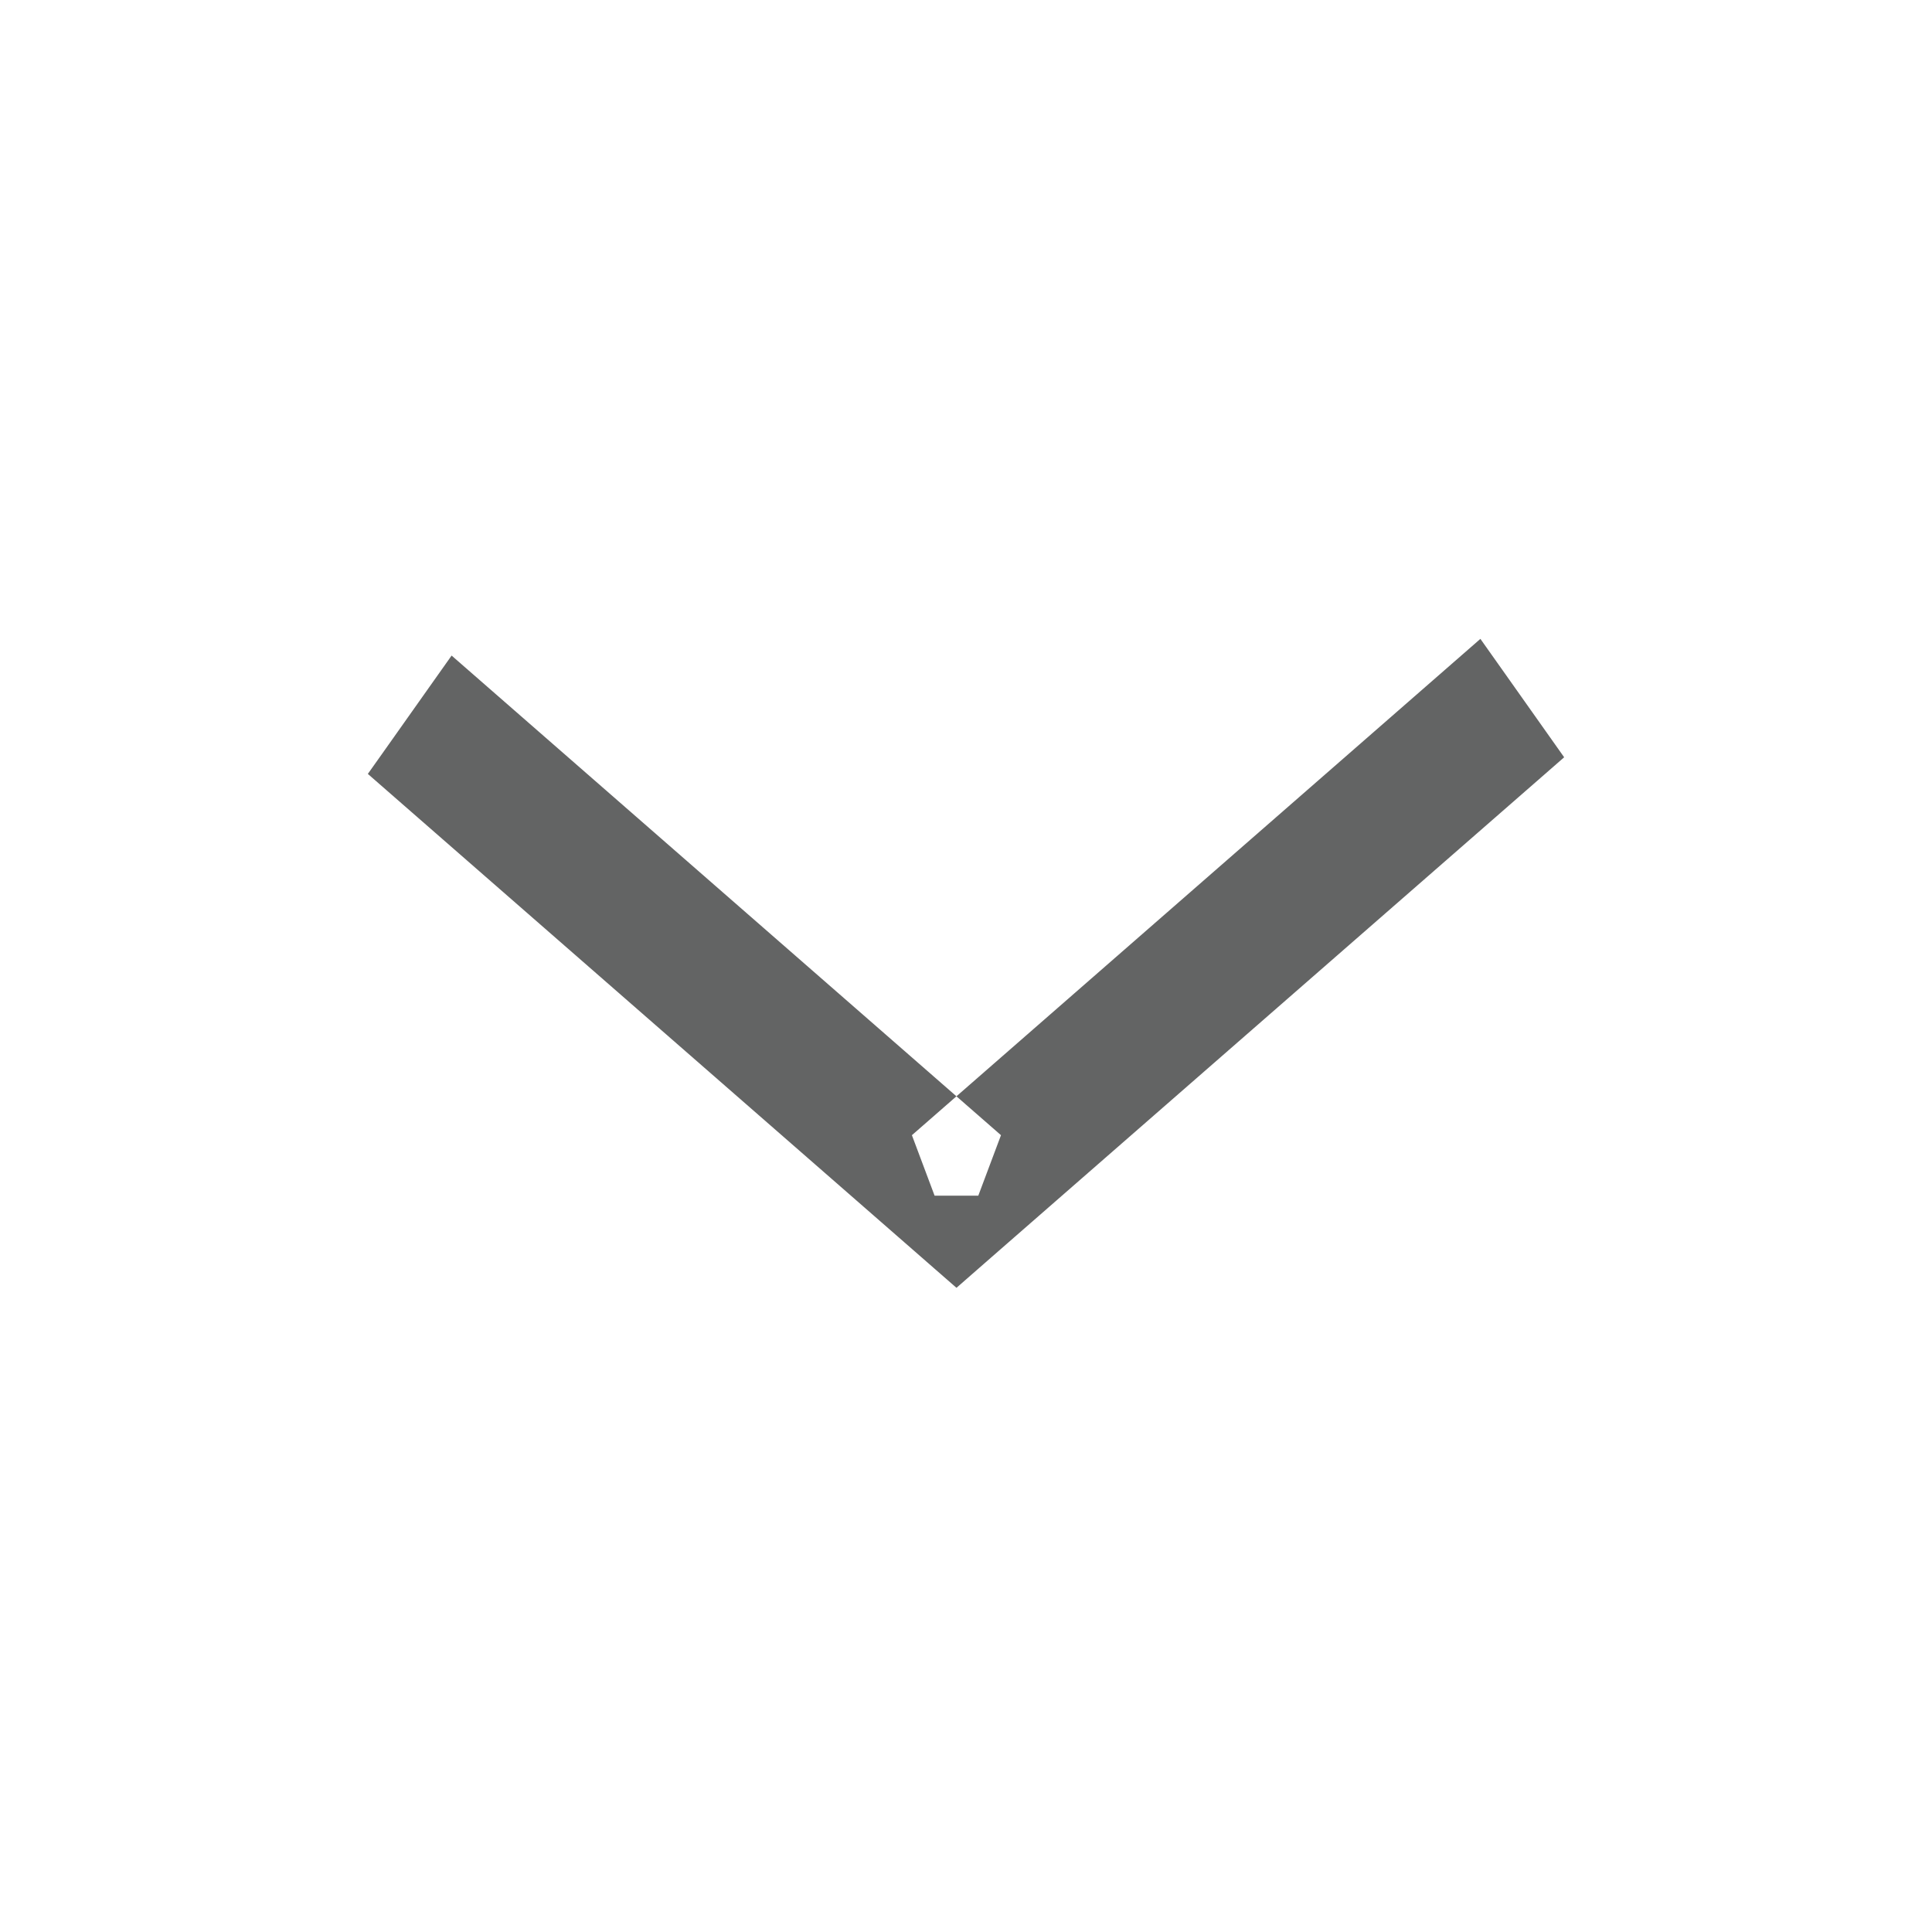
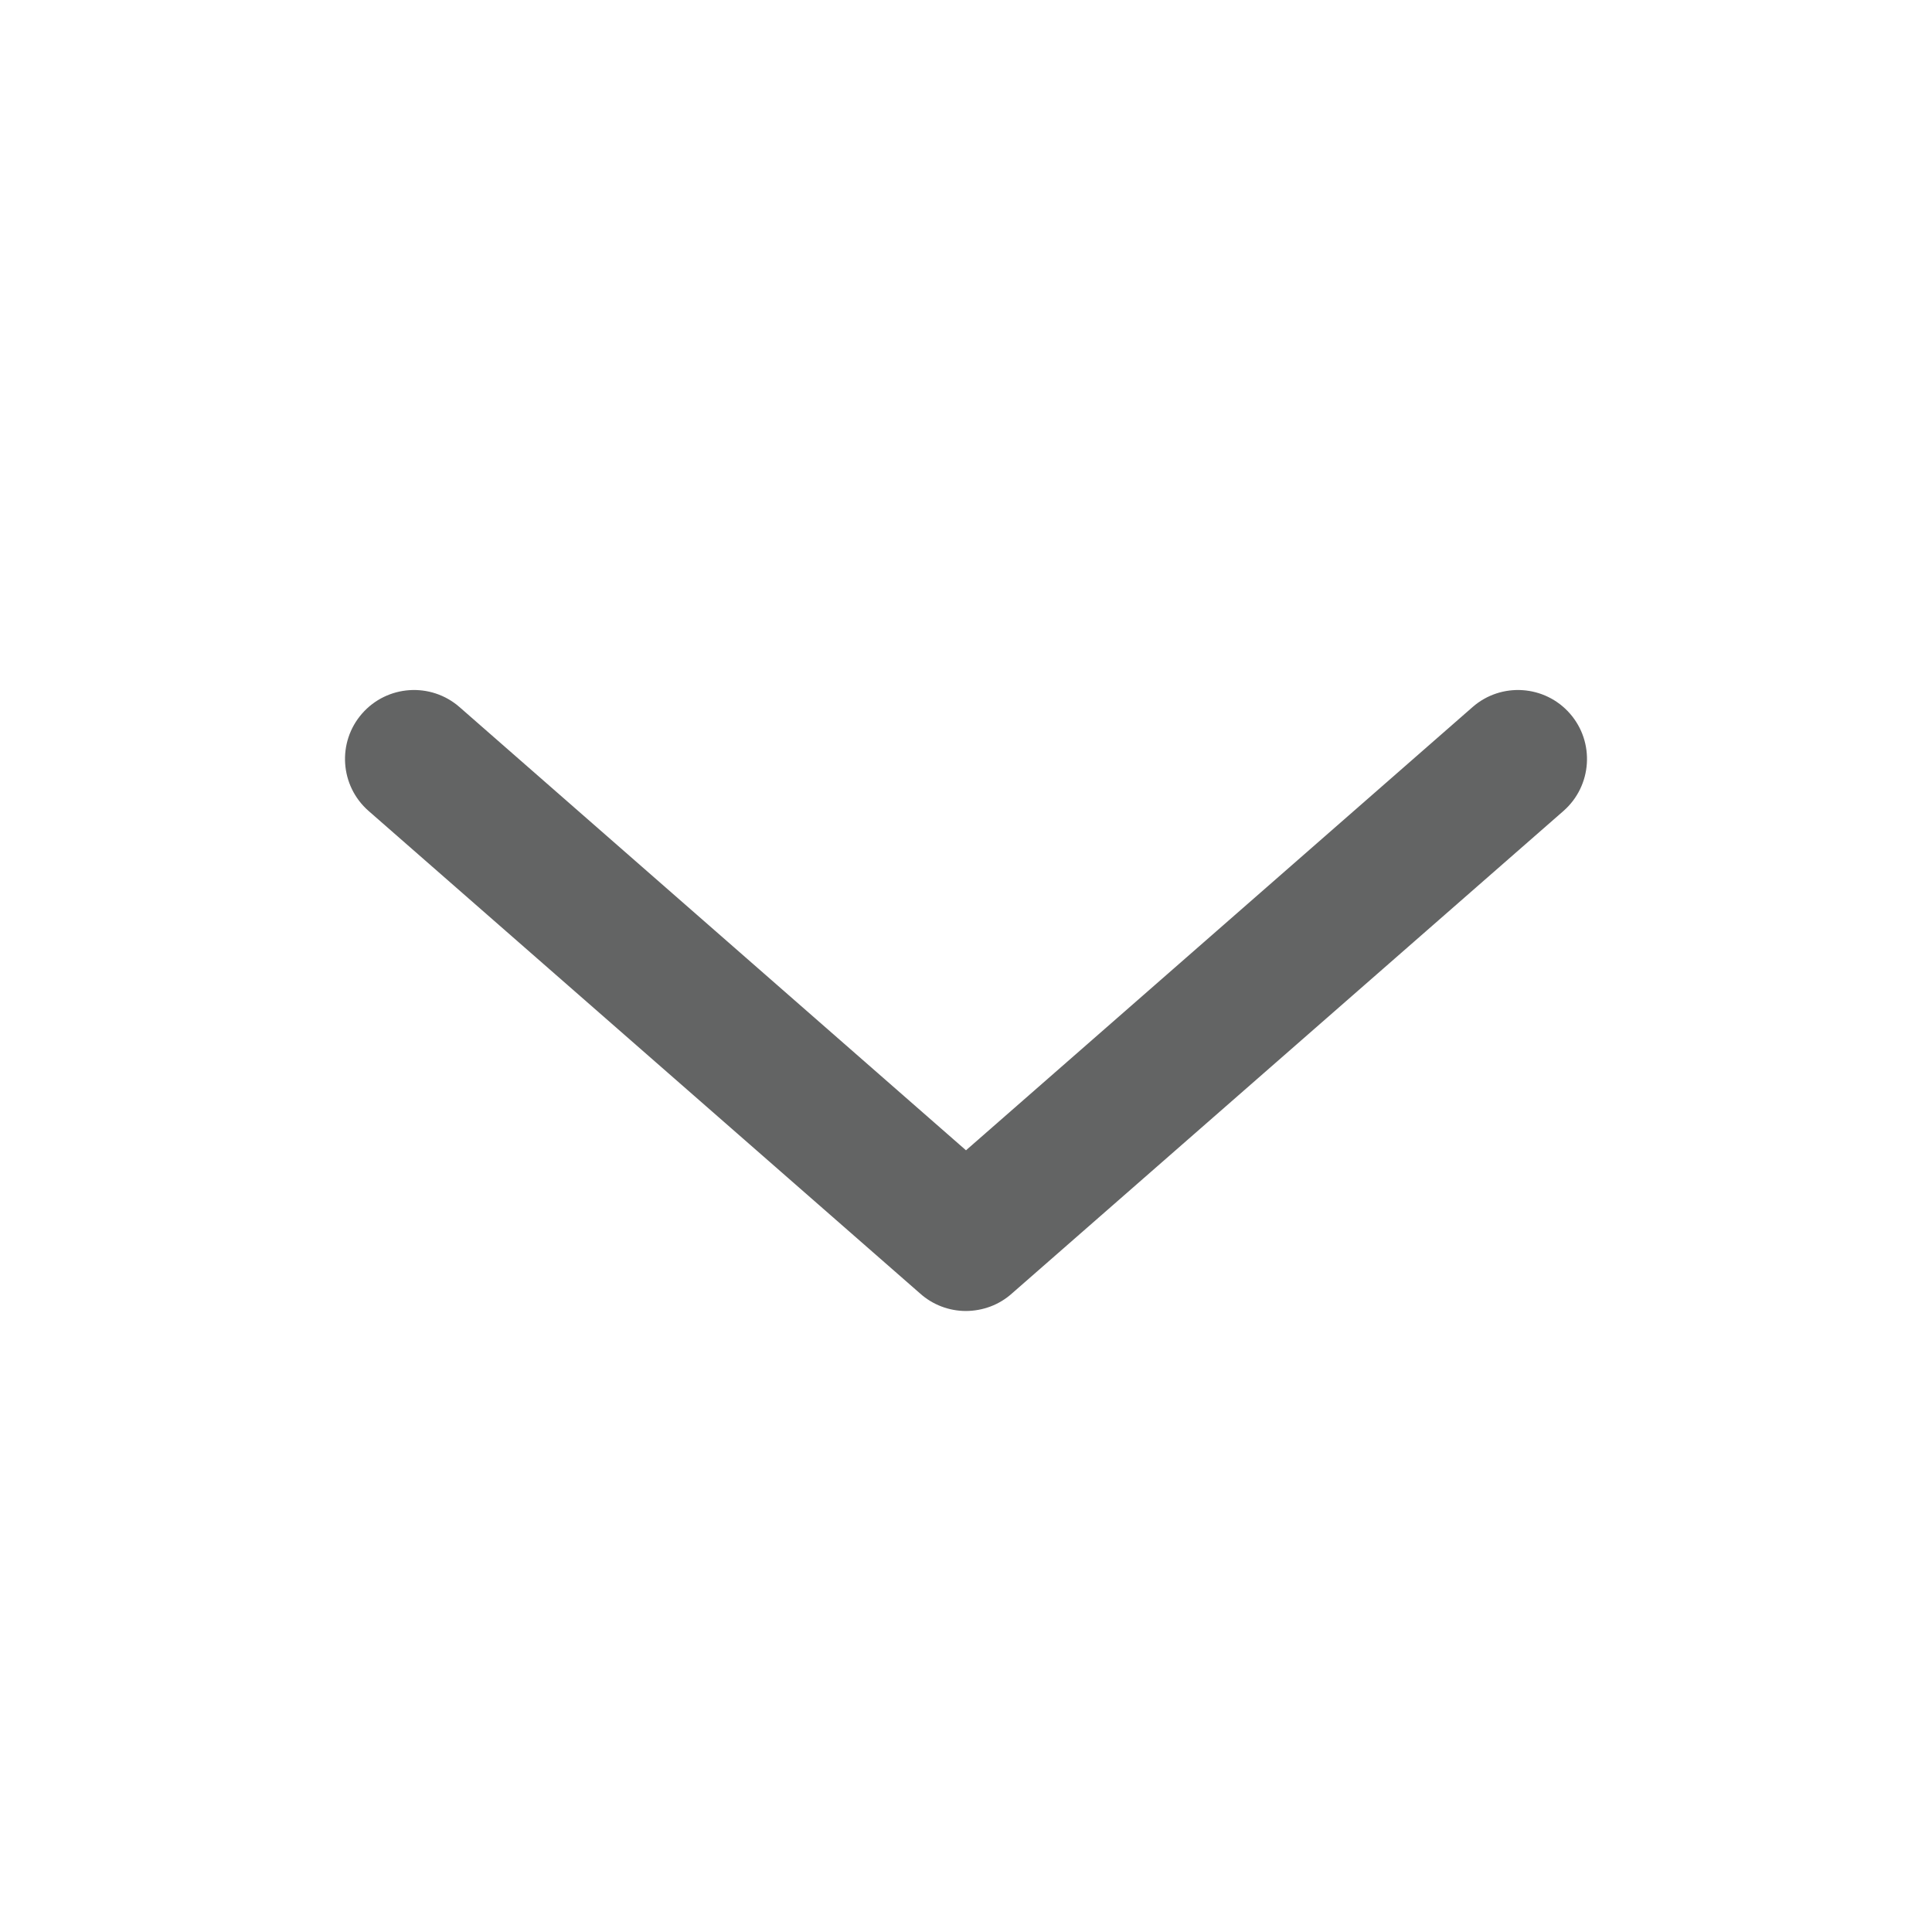
<svg xmlns="http://www.w3.org/2000/svg" width="28px" height="28px" viewBox="0 0 28 28" version="1.1">
  <defs />
  <g id="14pt-icons" stroke="none" stroke-width="1" fill="none" fill-rule="evenodd">
    <g id="chevron-down-sm" fill="#636464">
-       <polygon id="Path" points="13.533 18.377 13.862 18.664 14.19 18.377 14.507 18.1 22.329 11.272 22.669 10.975 22.408 10.606 21.775 9.711 21.455 9.259 21.038 9.623 13.216 16.452 13.545 17.329 14.178 17.329 14.507 16.452 6.962 9.865 6.545 9.501 6.225 9.953 5.592 10.848 5.331 11.216 5.671 11.513 13.216 18.1" />
+       <path d="M14.669,18.743 L22.659,11.753 C23.074,11.389 23.116,10.757 22.753,10.342 C22.389,9.926 21.757,9.884 21.342,10.247 L14,16.671 L6.659,10.247 C6.243,9.884 5.611,9.926 5.247,10.342 C4.884,10.757 4.926,11.389 5.342,11.753 L13.331,18.743 C13.518,18.912 13.756,18.999 13.996,19 C14.244,18.999 14.482,18.912 14.669,18.743 Z" id="Combined-Shape" />
    </g>
  </g>
</svg>
